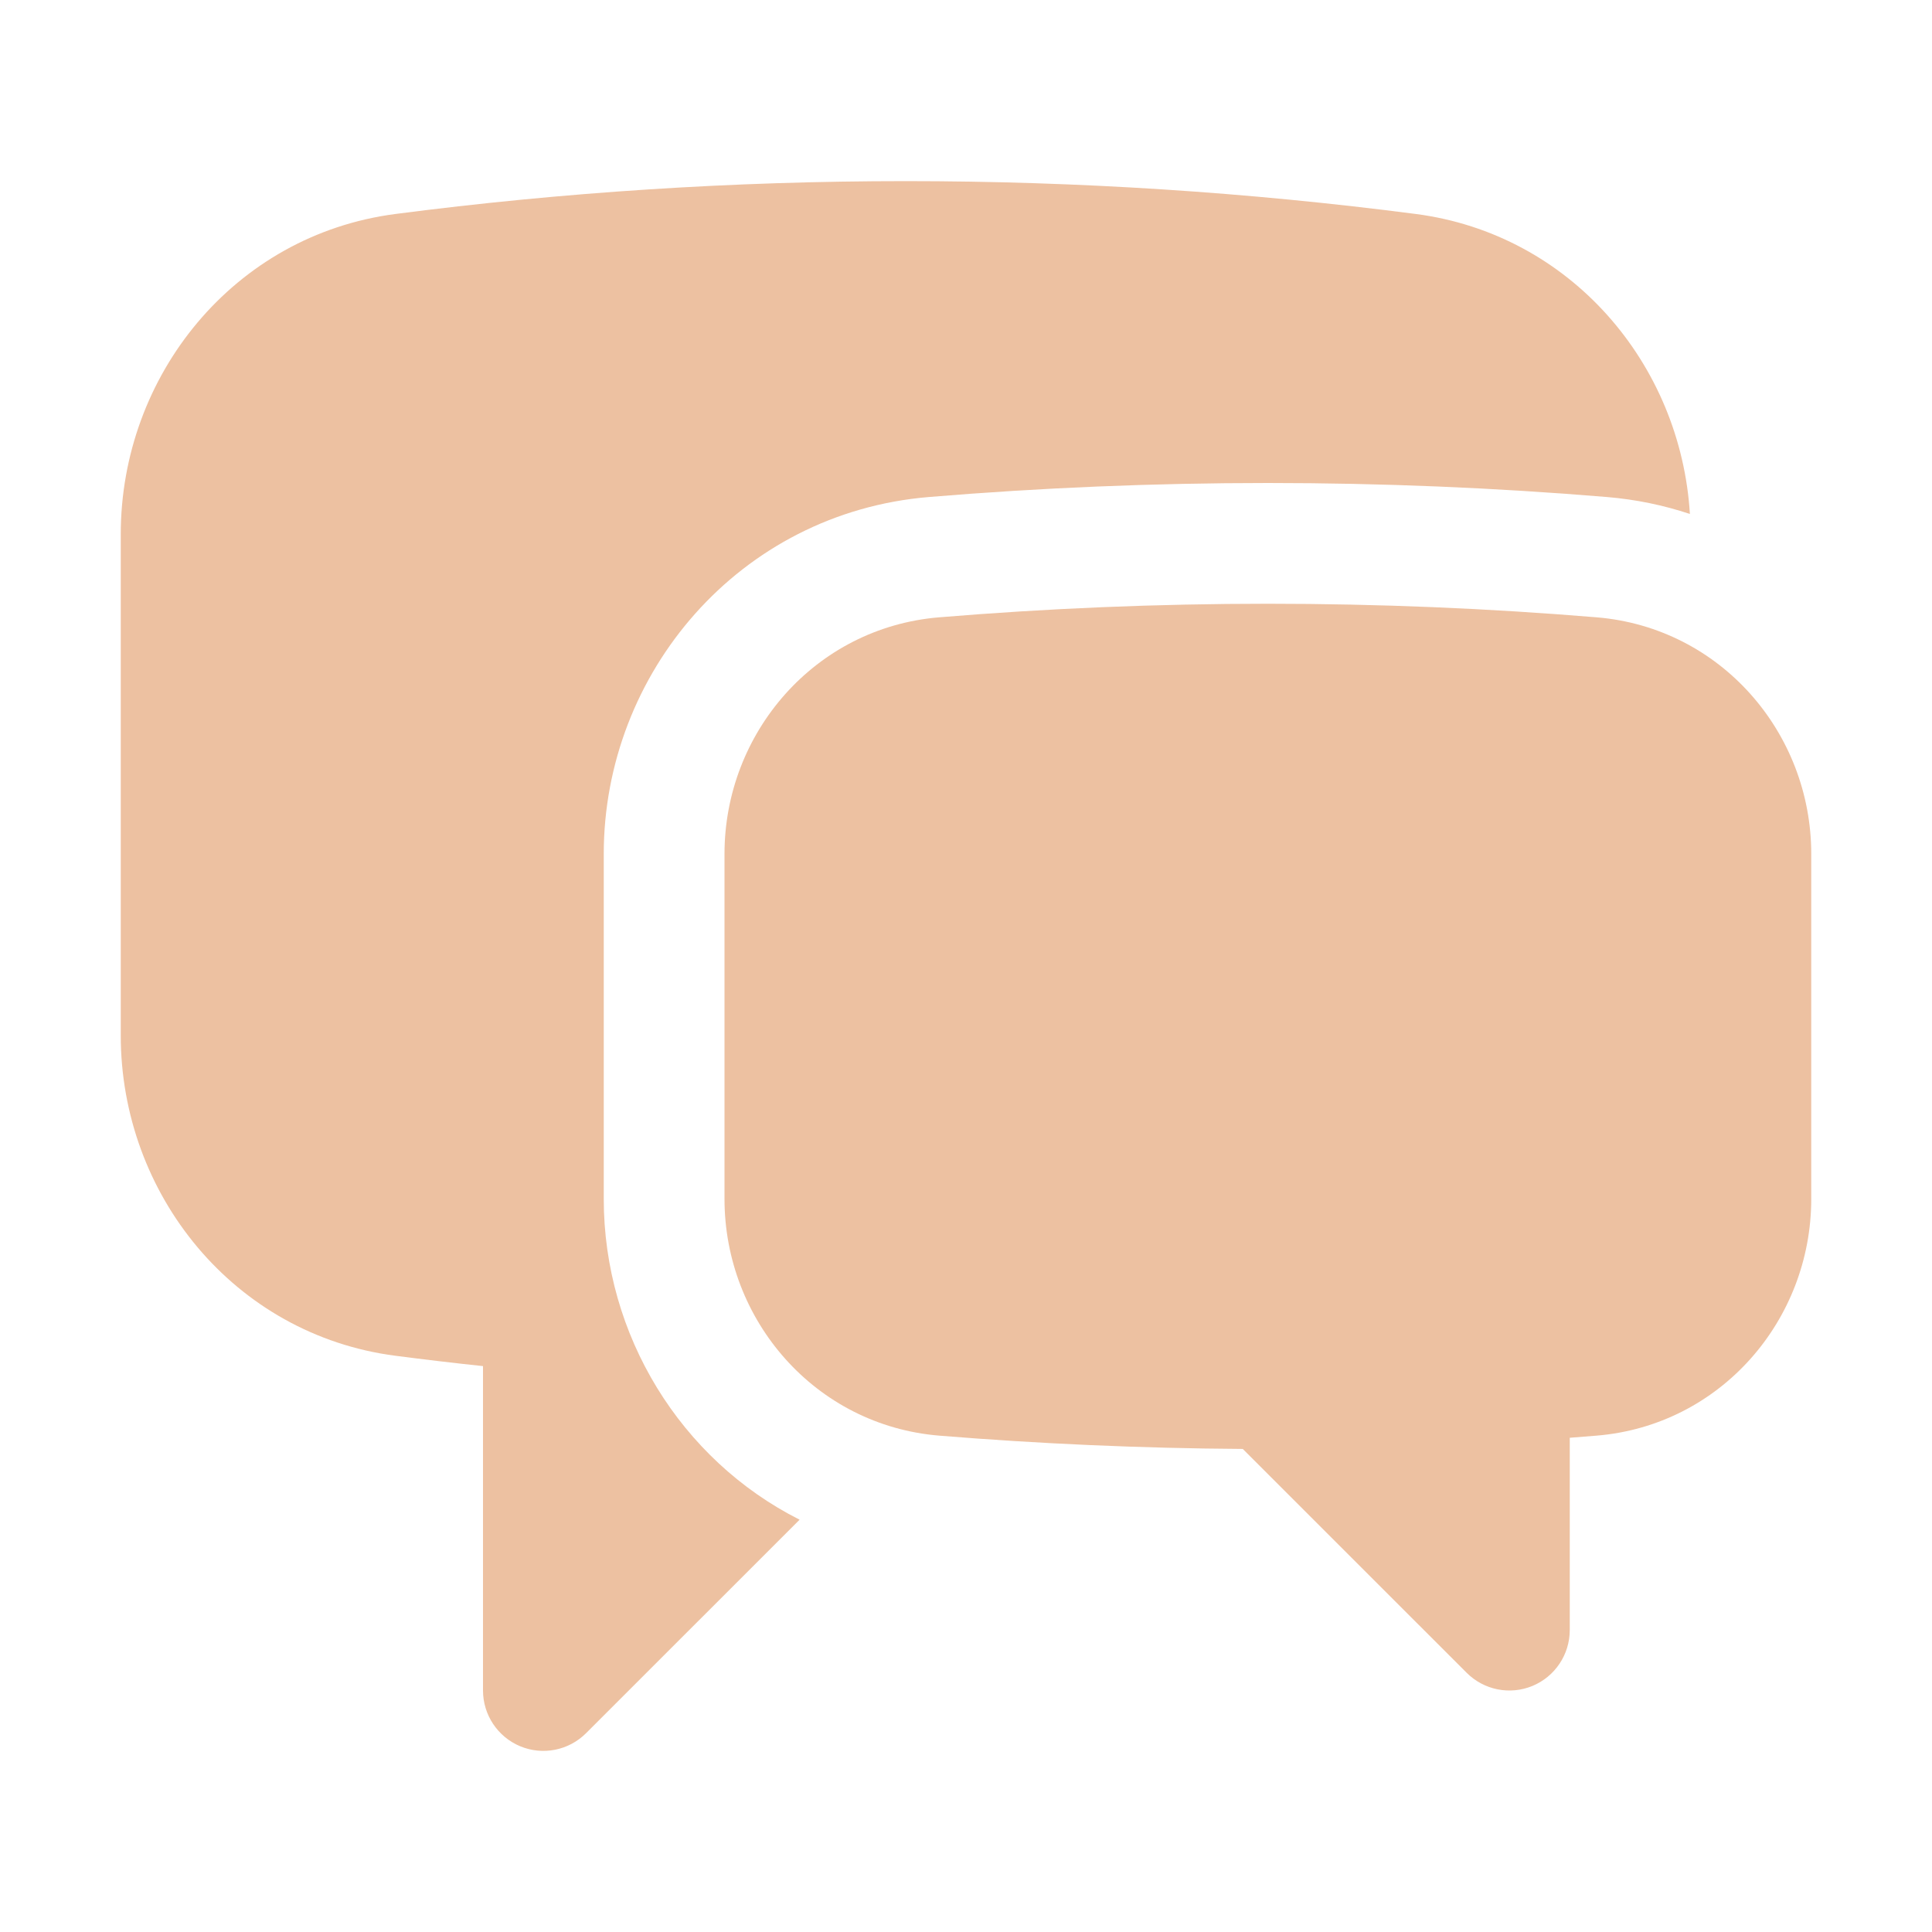
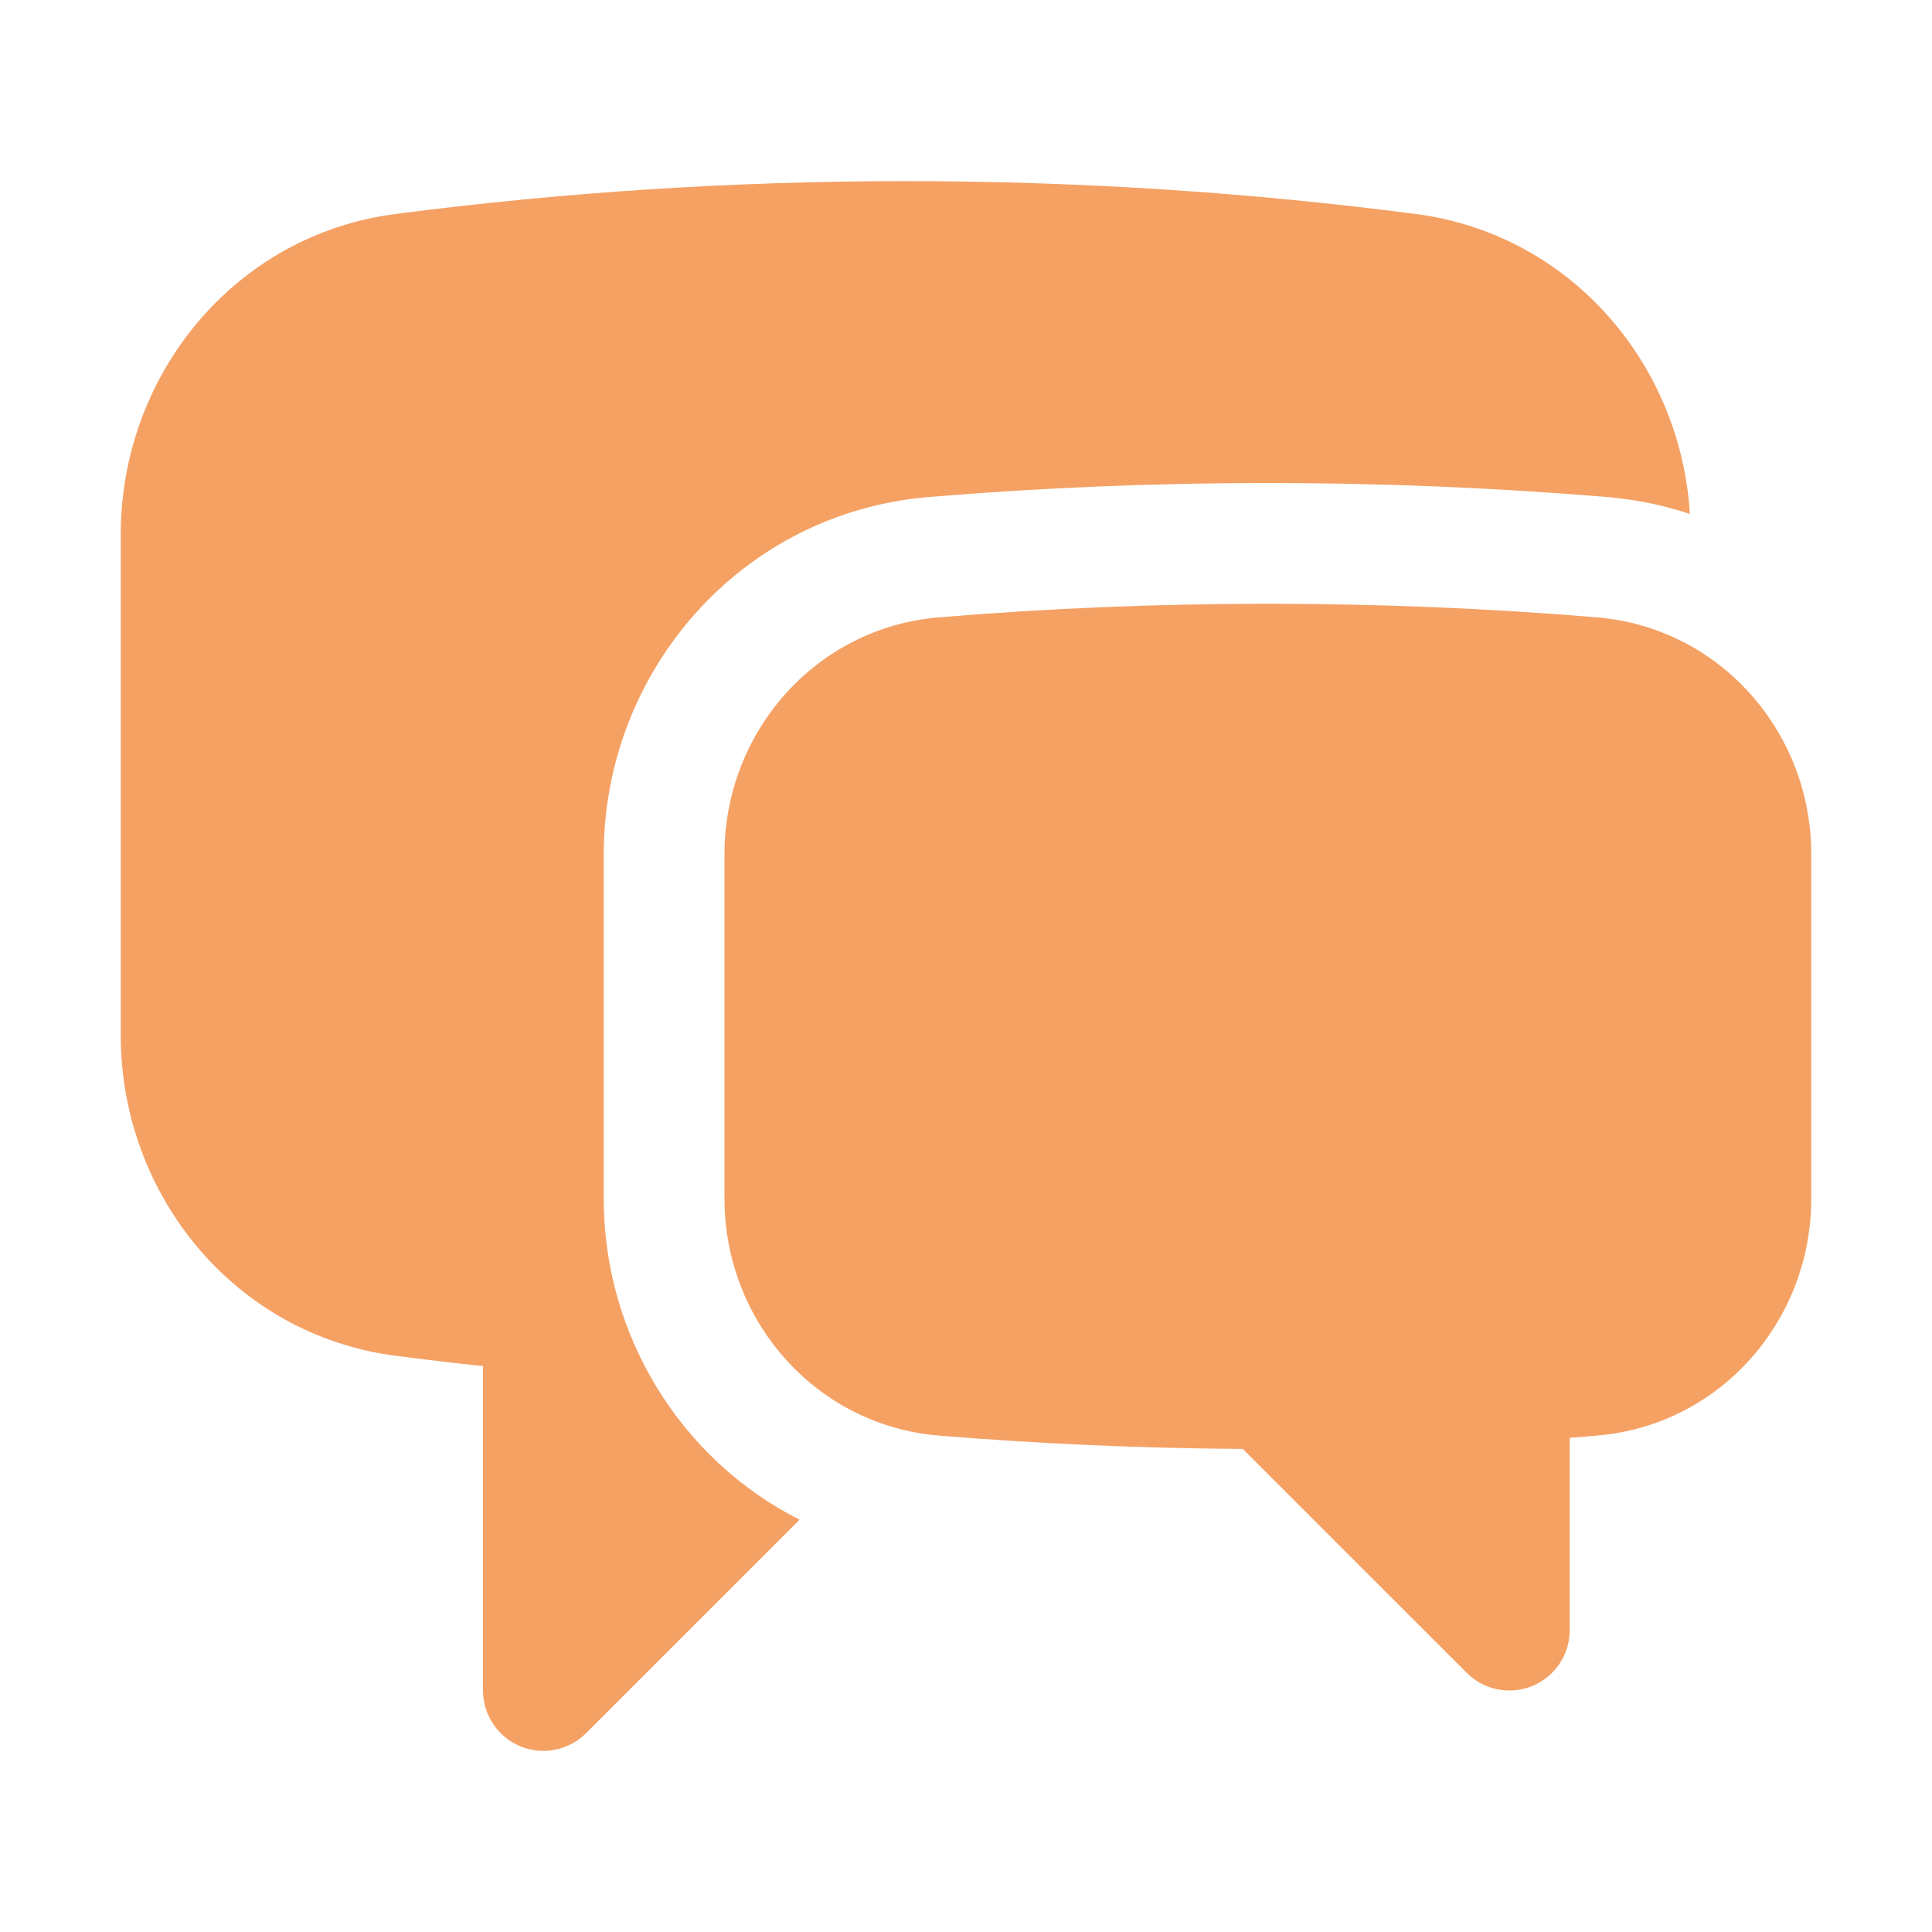
<svg xmlns="http://www.w3.org/2000/svg" width="32" height="32" viewBox="0 0 32 32" fill="none">
-   <path d="M6.551 3.544C9.317 3.185 12.137 3 15 3C17.863 3 20.683 3.185 23.449 3.544C26.012 3.877 27.838 6.026 27.99 8.513C27.555 8.368 27.095 8.272 26.613 8.232C24.762 8.078 22.89 8 21 8C19.11 8 17.238 8.078 15.387 8.232C12.242 8.493 10 11.153 10 14.144V19.858C10 22.113 11.273 24.177 13.244 25.171L9.707 28.707C9.421 28.993 8.991 29.079 8.617 28.924C8.244 28.769 8 28.404 8 28V22.627C7.515 22.576 7.032 22.518 6.551 22.456C3.873 22.108 2 19.778 2 17.15V8.85C2 6.222 3.873 3.892 6.551 3.544Z" fill="#edc1a1" />
-   <path d="M21 10C19.166 10 17.349 10.076 15.552 10.225C13.5 10.396 12 12.137 12 14.144V19.858C12 21.869 13.504 23.611 15.559 23.779C17.217 23.914 18.893 23.988 20.584 23.999L24.293 27.707C24.579 27.993 25.009 28.079 25.383 27.924C25.756 27.769 26 27.404 26 27V23.814C26.147 23.802 26.294 23.791 26.441 23.779C28.496 23.611 30 21.869 30 19.858V14.144C30 12.137 28.5 10.396 26.448 10.225C24.651 10.076 22.834 10 21 10Z" fill="#edc1a1" />
+   <path d="M6.551 3.544C9.317 3.185 12.137 3 15 3C17.863 3 20.683 3.185 23.449 3.544C26.012 3.877 27.838 6.026 27.99 8.513C27.555 8.368 27.095 8.272 26.613 8.232C24.762 8.078 22.89 8 21 8C19.11 8 17.238 8.078 15.387 8.232C12.242 8.493 10 11.153 10 14.144V19.858C10 22.113 11.273 24.177 13.244 25.171L9.707 28.707C9.421 28.993 8.991 29.079 8.617 28.924C8.244 28.769 8 28.404 8 28V22.627C7.515 22.576 7.032 22.518 6.551 22.456C3.873 22.108 2 19.778 2 17.15V8.85C2 6.222 3.873 3.892 6.551 3.544Z" fill="#f5a164" />
+   <path d="M21 10C19.166 10 17.349 10.076 15.552 10.225C13.5 10.396 12 12.137 12 14.144V19.858C12 21.869 13.504 23.611 15.559 23.779C17.217 23.914 18.893 23.988 20.584 23.999L24.293 27.707C24.579 27.993 25.009 28.079 25.383 27.924C25.756 27.769 26 27.404 26 27V23.814C26.147 23.802 26.294 23.791 26.441 23.779C28.496 23.611 30 21.869 30 19.858V14.144C30 12.137 28.5 10.396 26.448 10.225C24.651 10.076 22.834 10 21 10Z" fill="#f5a164" />
</svg>
